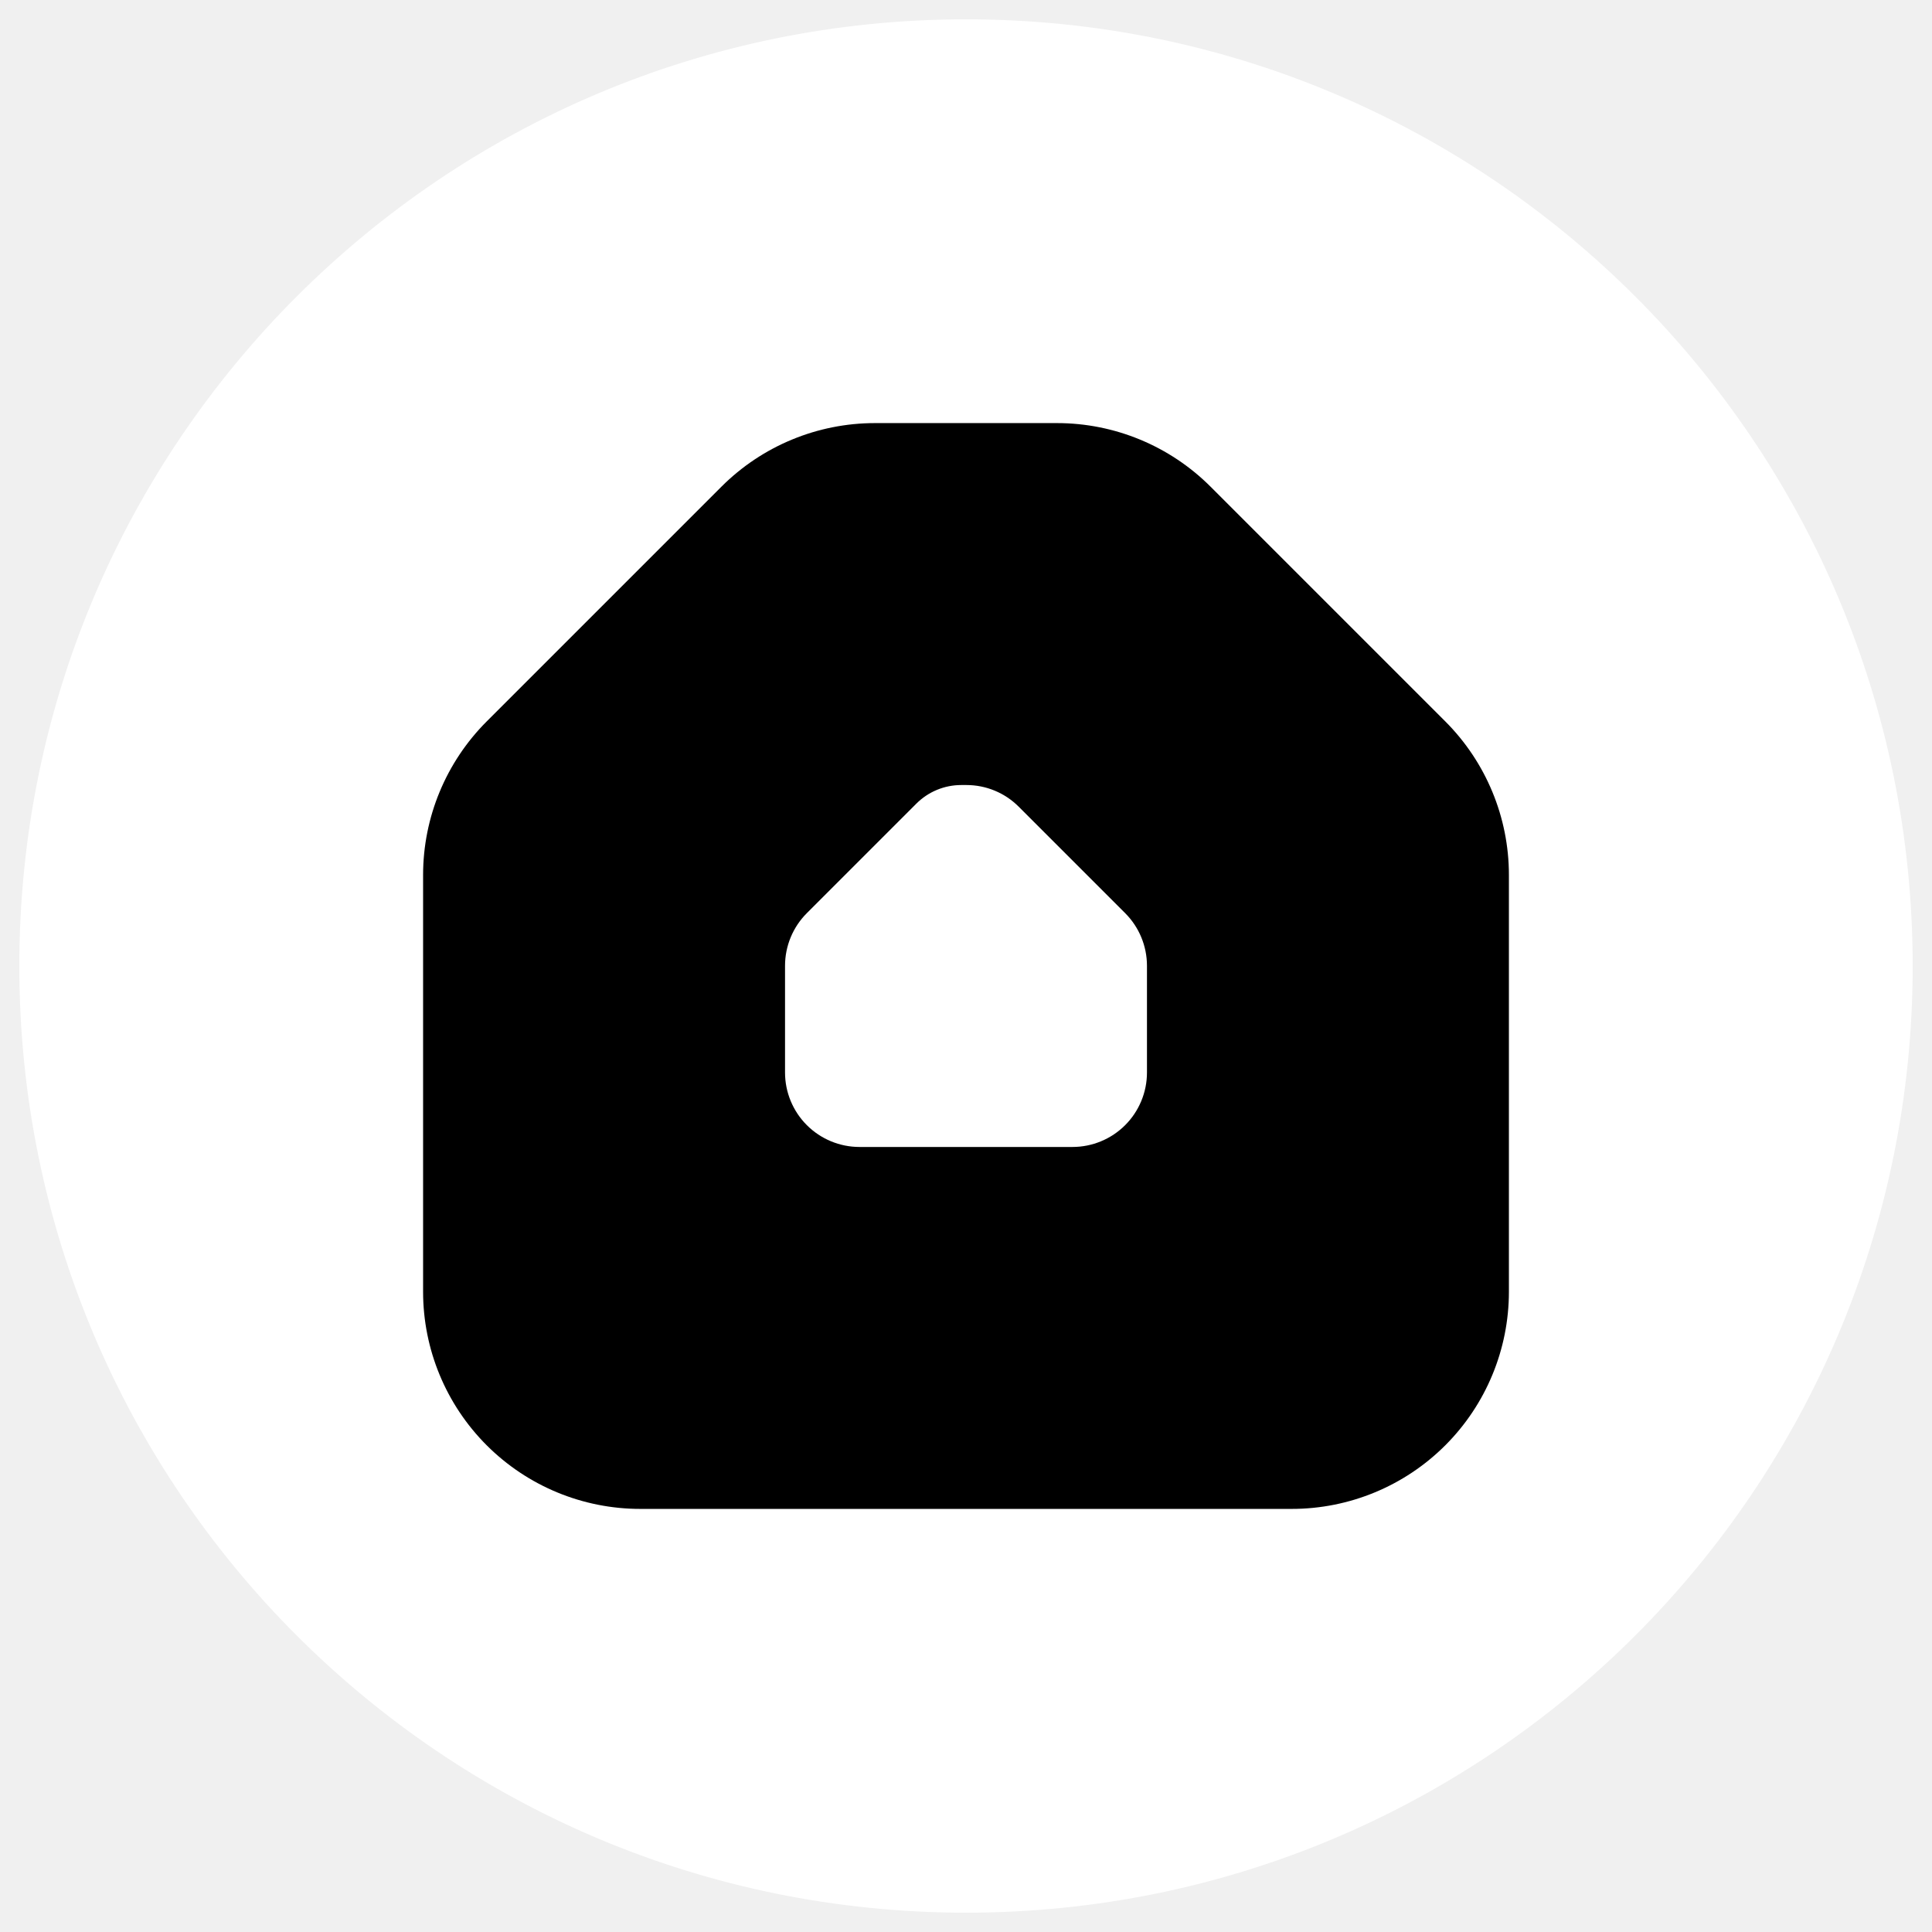
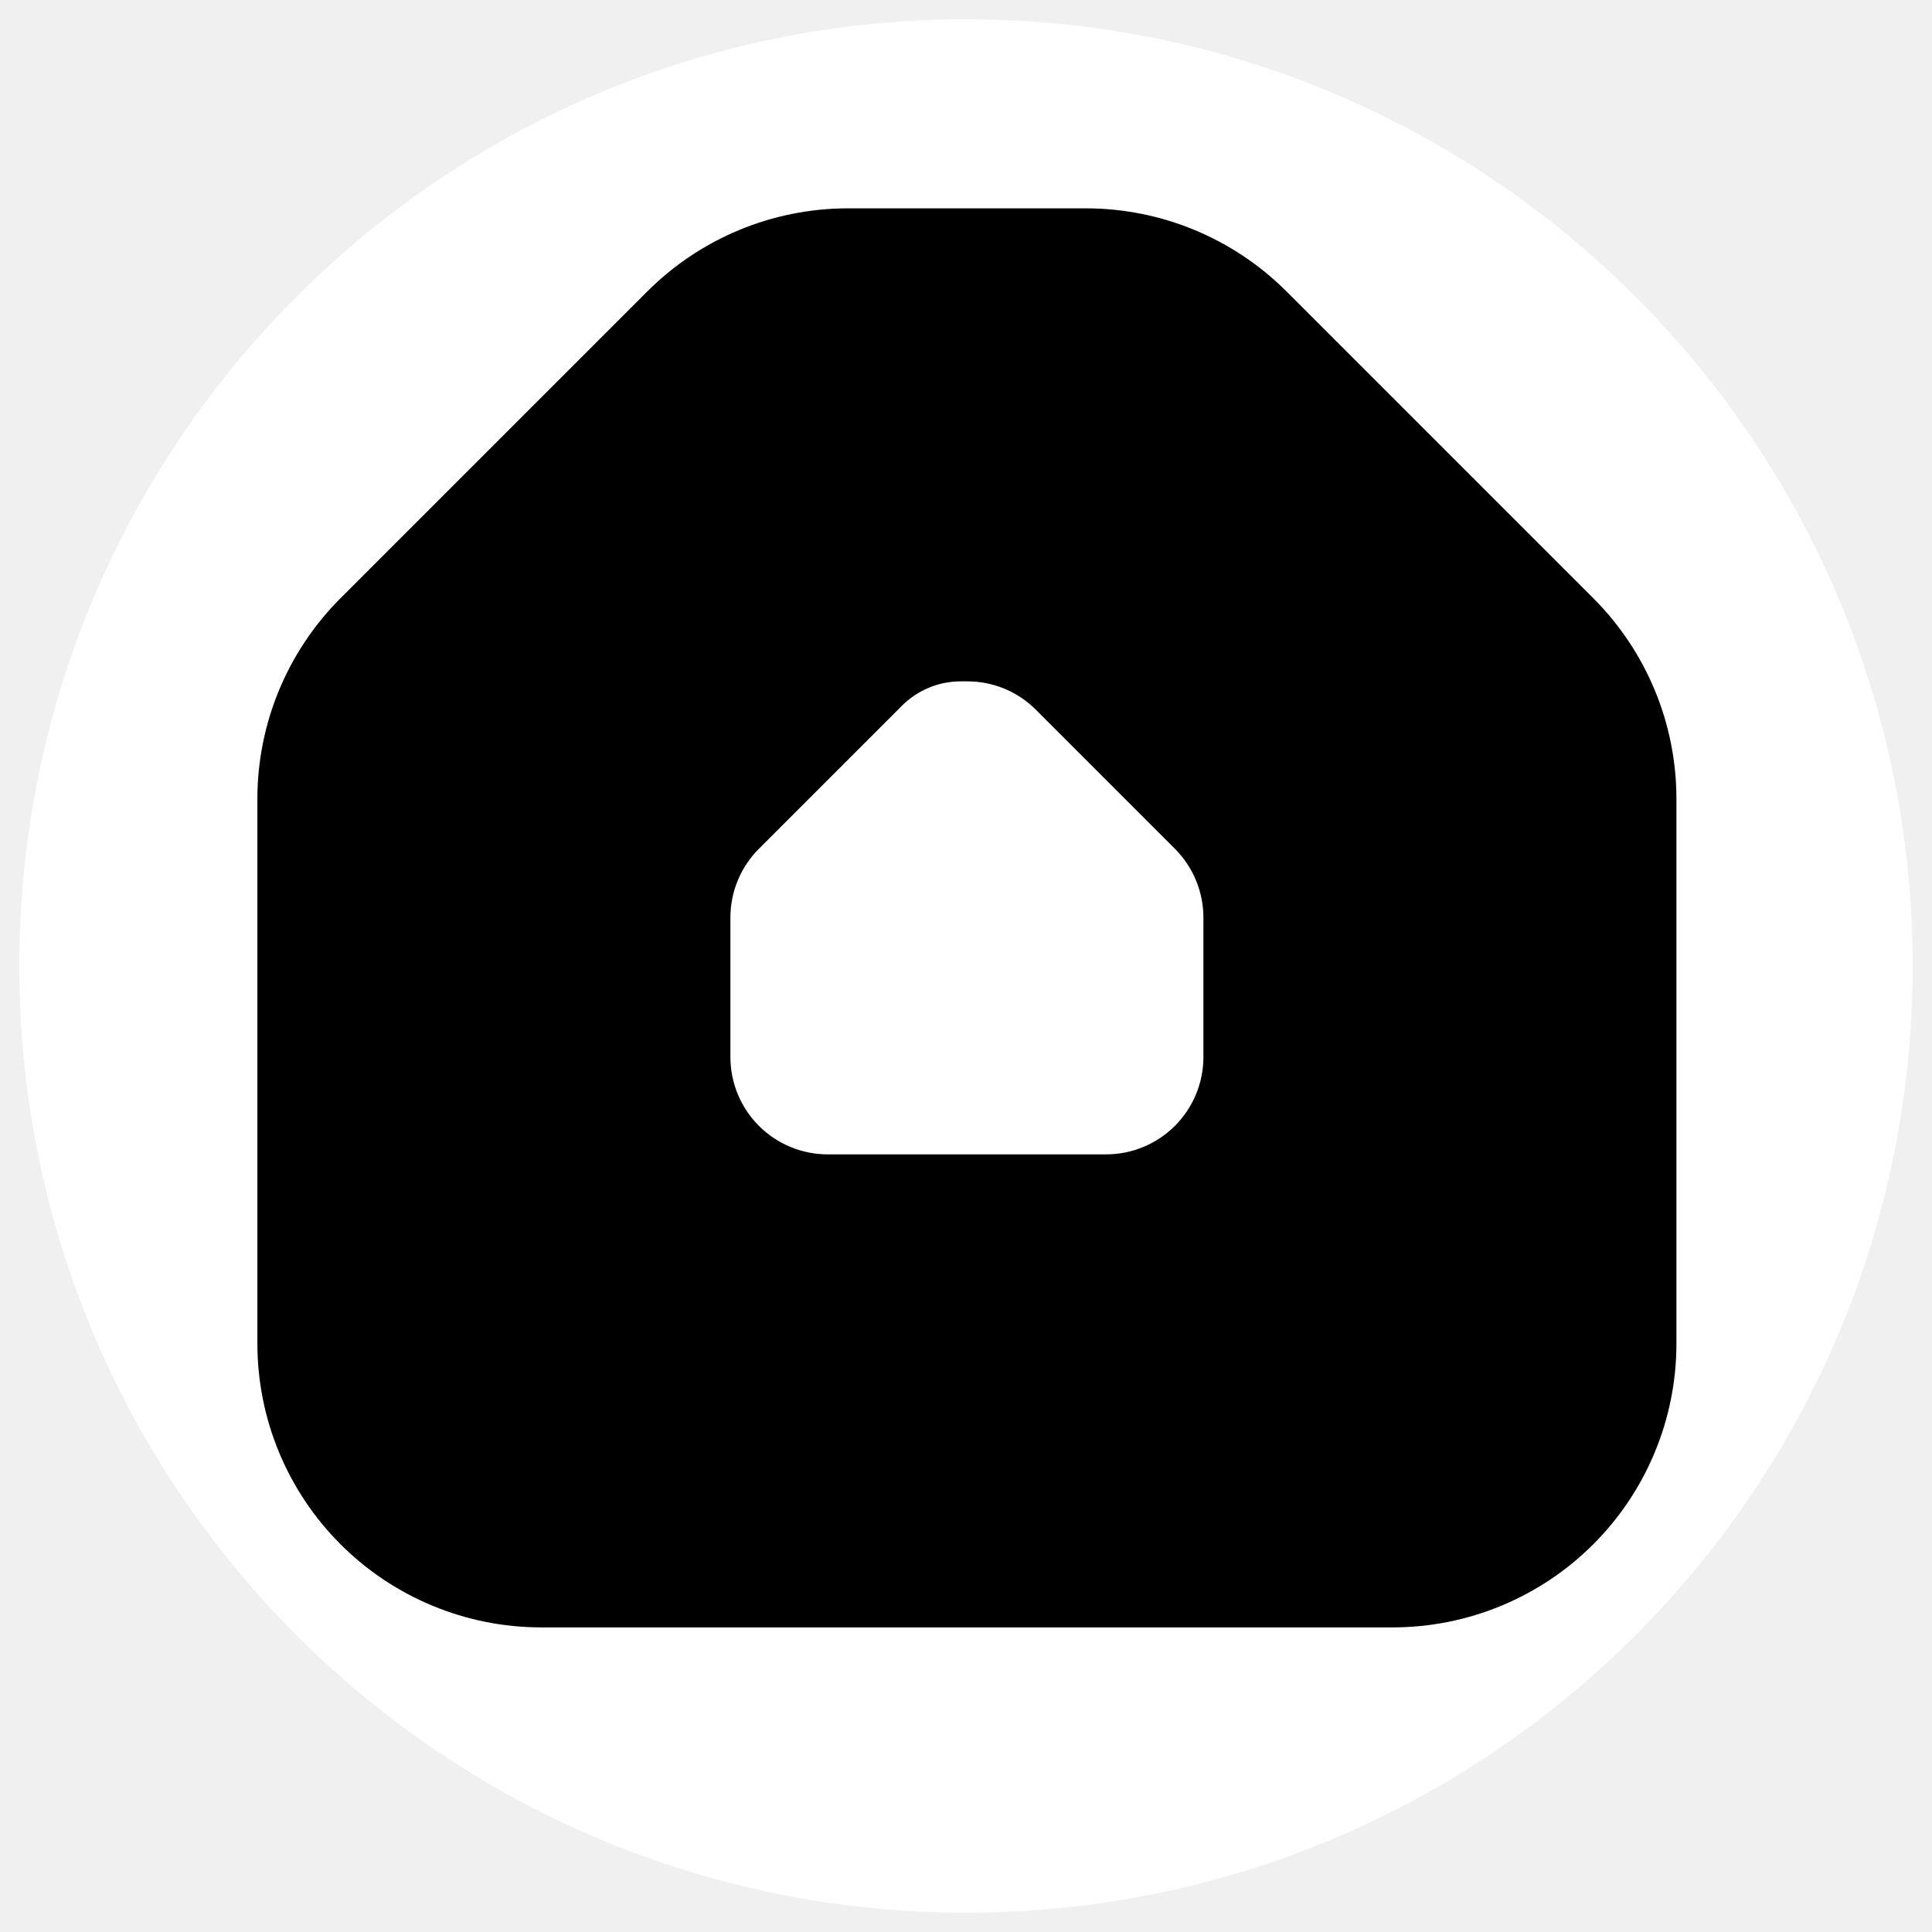
<svg xmlns="http://www.w3.org/2000/svg" viewBox="355 305 1290 1290" version="1.1" xml:space="preserve" style="fill:#000000;fill-rule:evenodd;clip-rule:evenodd;stroke-linejoin:round;stroke-miterlimit:2;">
  <circle cx="1000.0" cy="950.0" r="632.1" fill="#ffffff" />
-   <g transform="translate(1000.0 950.0) scale(0.58) translate(-1000.0 -950.0)">
+   <g transform="translate(1000.0 950.0) scale(0.758) translate(-999.2 -992.4)">
    <g transform="matrix(0.833333,0,0,0.833333,166.6667,116.6667)">
      <path d="M250,874.264C250,794.699 281.607,718.393 337.868,662.132C429.079,570.921 570.921,429.079 662.132,337.868C718.393,281.607 794.699,250 874.264,250L1125.736,250C1205.301,250 1281.607,281.607 1337.868,337.868C1429.079,429.079 1570.921,570.921 1662.132,662.132C1718.393,718.393 1750,794.699 1750,874.264L1750,1450C1750,1529.565 1718.393,1605.871 1662.132,1662.132C1605.871,1718.393 1529.565,1750 1450,1750L550,1750C470.435,1750 394.129,1718.393 337.868,1662.132C281.607,1605.871 250,1529.565 250,1450L250,874.264ZM1147.111,1250C1174.399,1250 1200.569,1239.16 1219.865,1219.865C1239.16,1200.569 1250,1174.399 1250,1147.111L1250,999.725C1250,972.437 1239.16,946.267 1219.865,926.971C1180.503,887.61 1112.001,819.108 1072.768,779.875C1053.64,760.746 1027.696,750 1000.643,750L993.442,750C970.177,750 947.865,759.242 931.414,775.693C893.047,814.06 820.936,886.171 780.135,926.971C760.84,946.267 750,972.437 750,999.725L750,1147.111C750,1174.399 760.84,1200.569 780.135,1219.865C799.431,1239.16 825.601,1250 852.889,1250L1147.111,1250Z" />
    </g>
  </g>
</svg>
